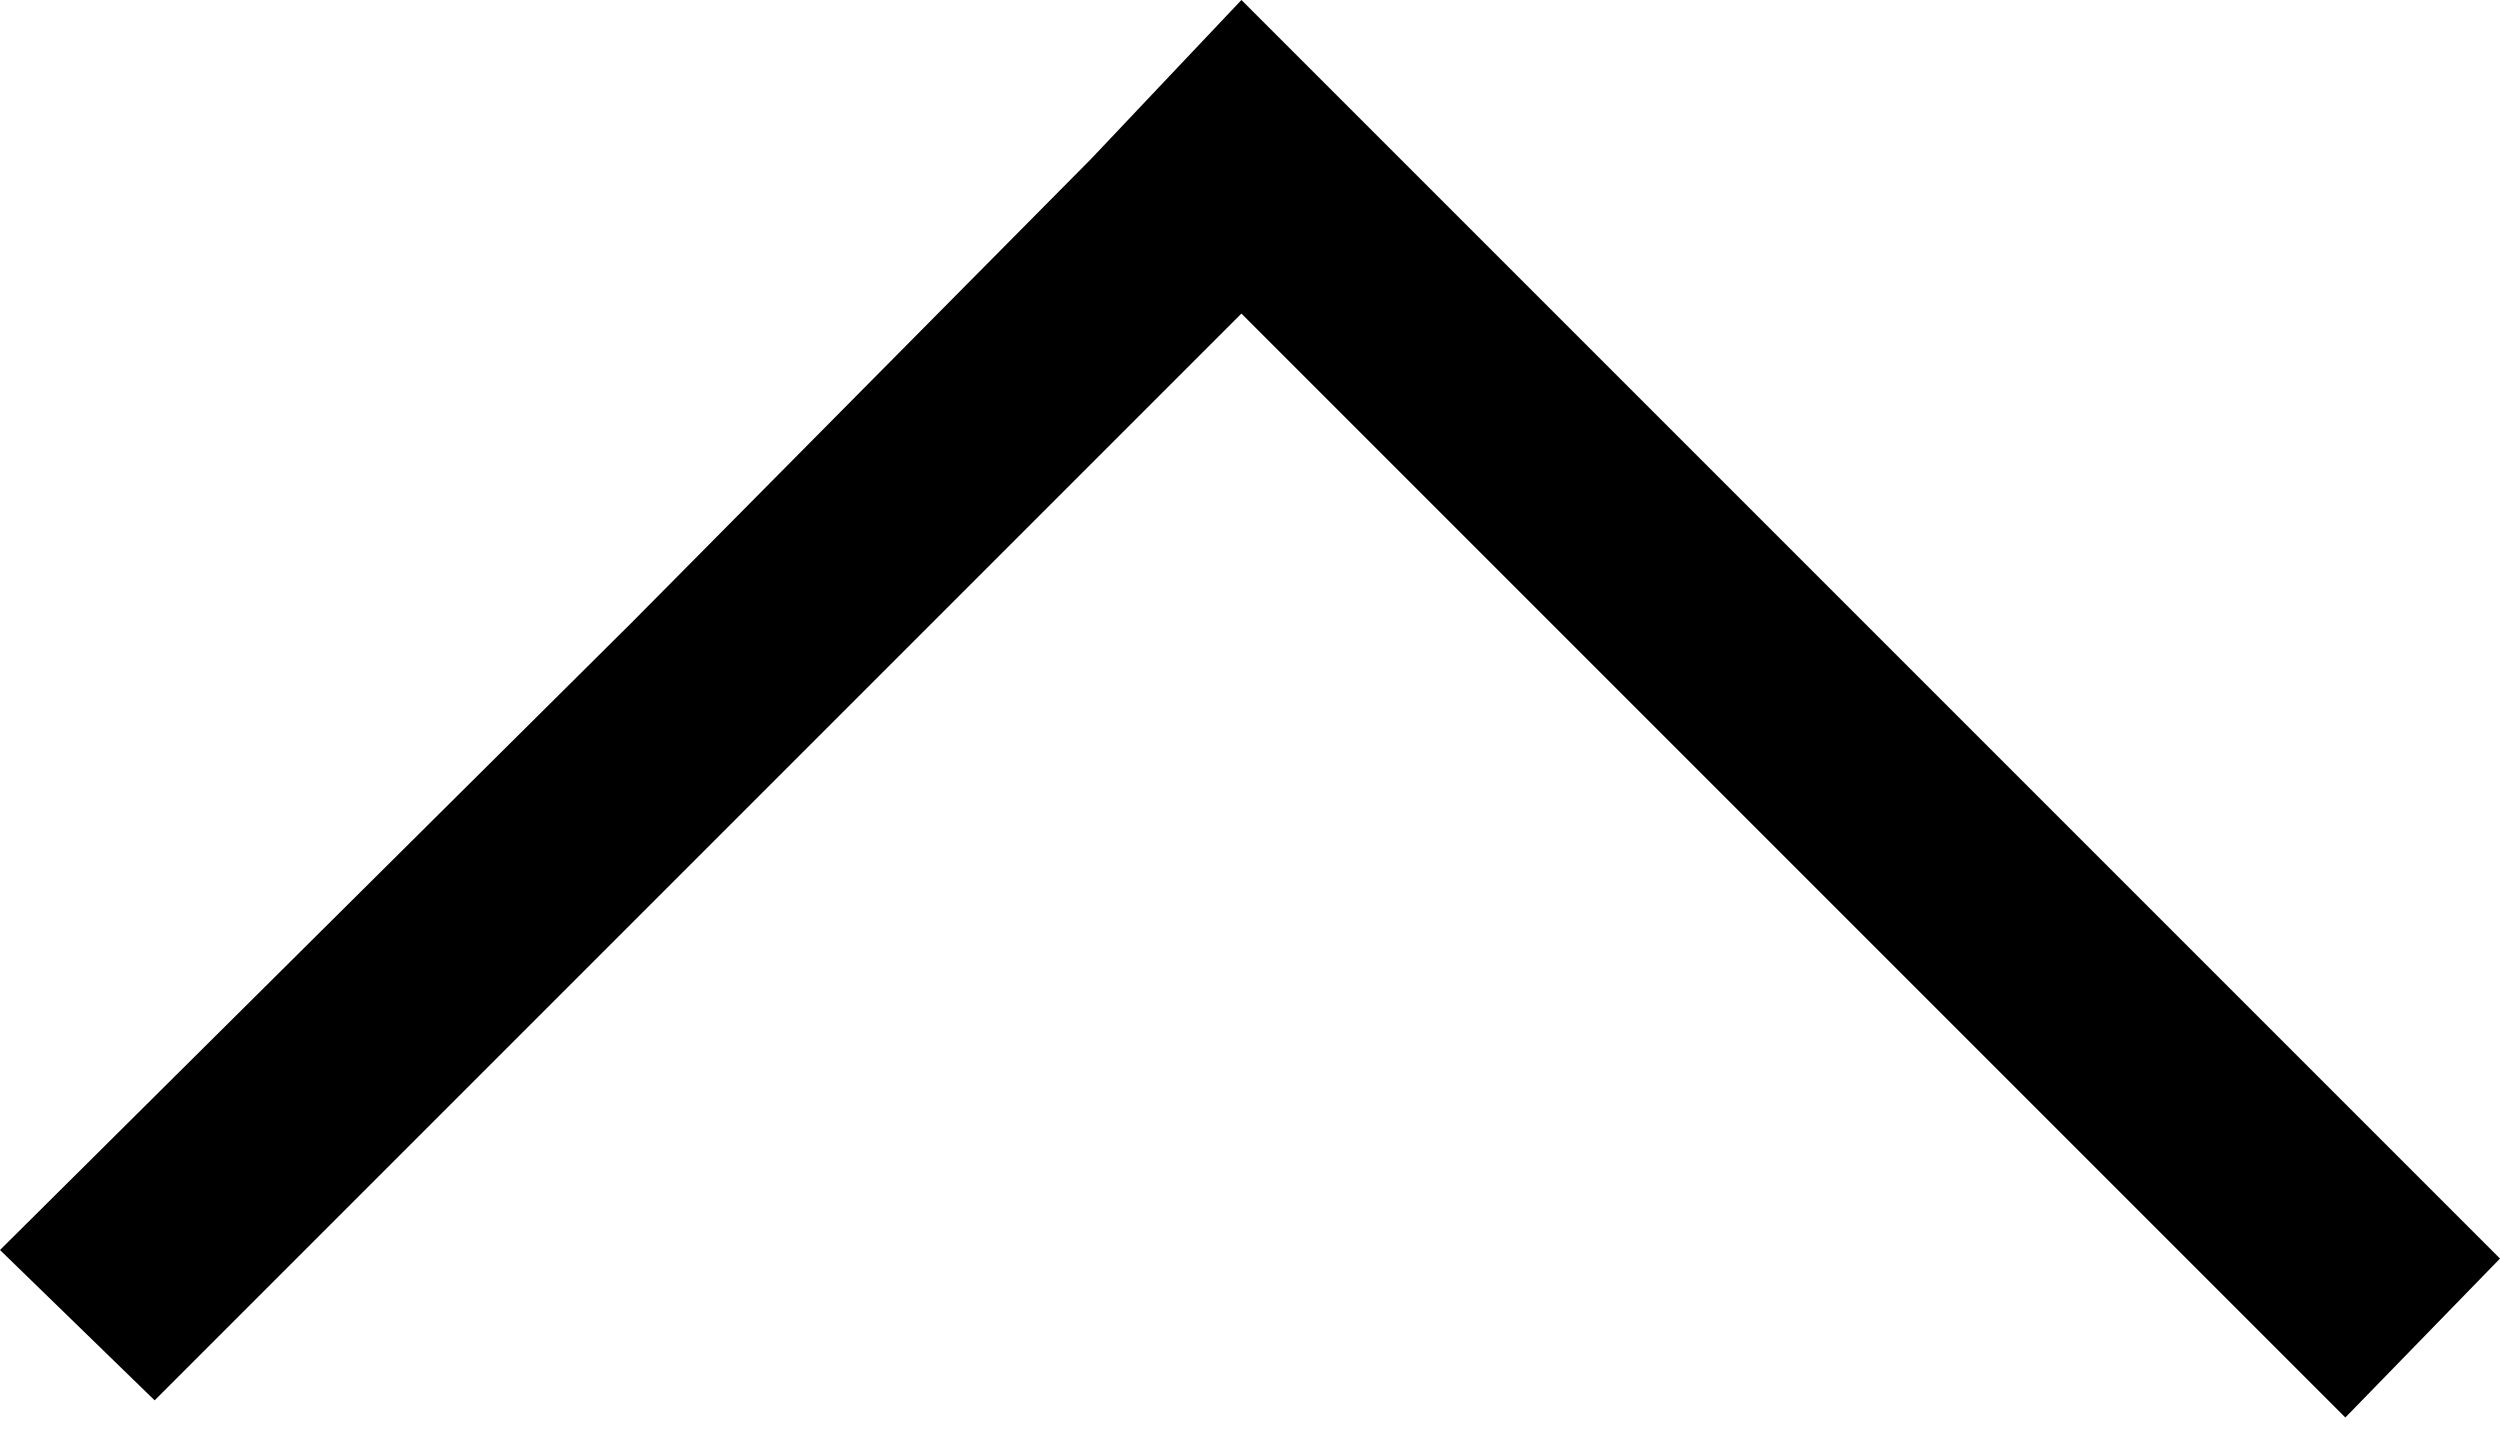
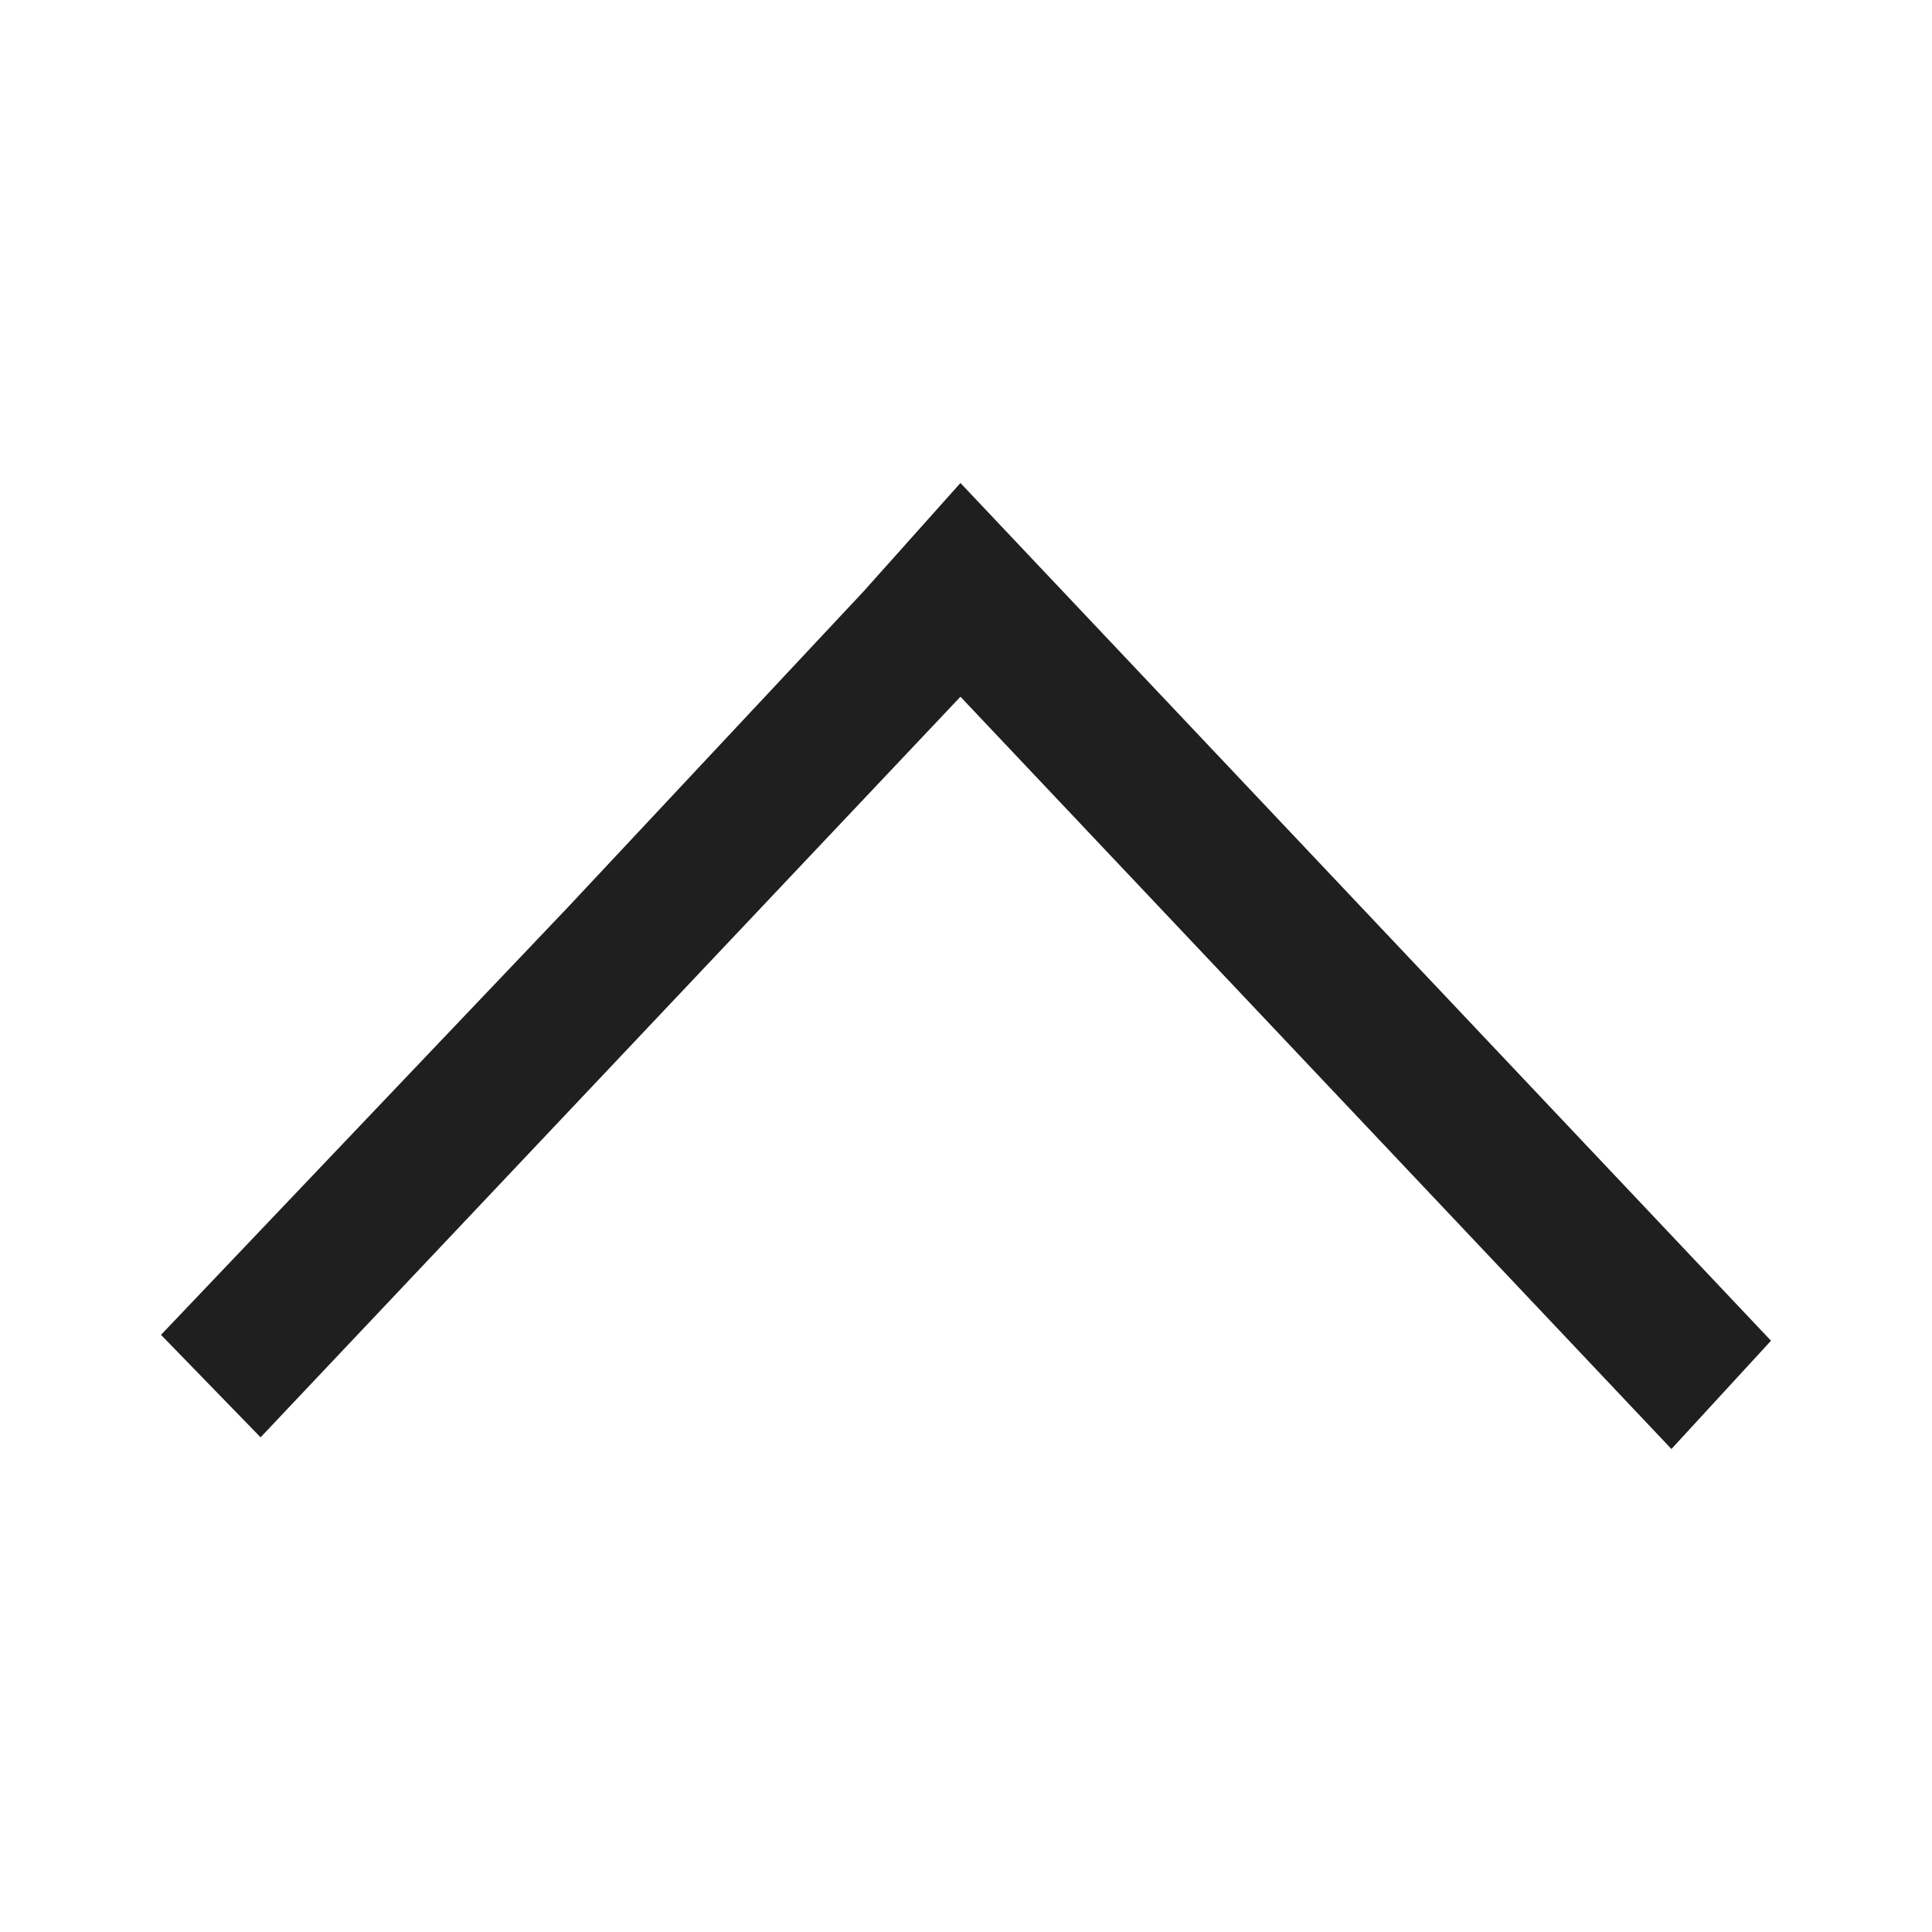
- <svg xmlns="http://www.w3.org/2000/svg" width="14" height="8" viewBox="0 0 14 8" fill="none" class="sh-atom-icon" id="sh-icon-chevron-up" style="position:relative;top:1px;">
-   <path d="M6.11 0.89L6.952 -2.83122e-07L14 7.048L13.134 7.938L6.952 1.756L0.866 7.842L0 7L3.536 3.488L6.11 0.89Z" fill="currentcolor" />
+ <svg xmlns="http://www.w3.org/2000/svg" width="24" height="24" viewBox="0 0 24 24" fill="none">
+   <g id="icon-chevron-up">
+     <path id="Vector" d="M10.729 7.345L11.931 6L22 16.655L20.763 18L11.931 8.655L3.237 17.855L2 16.582L7.052 11.273L10.729 7.345Z" fill="#1F1F1F" />
+   </g>
</svg>
